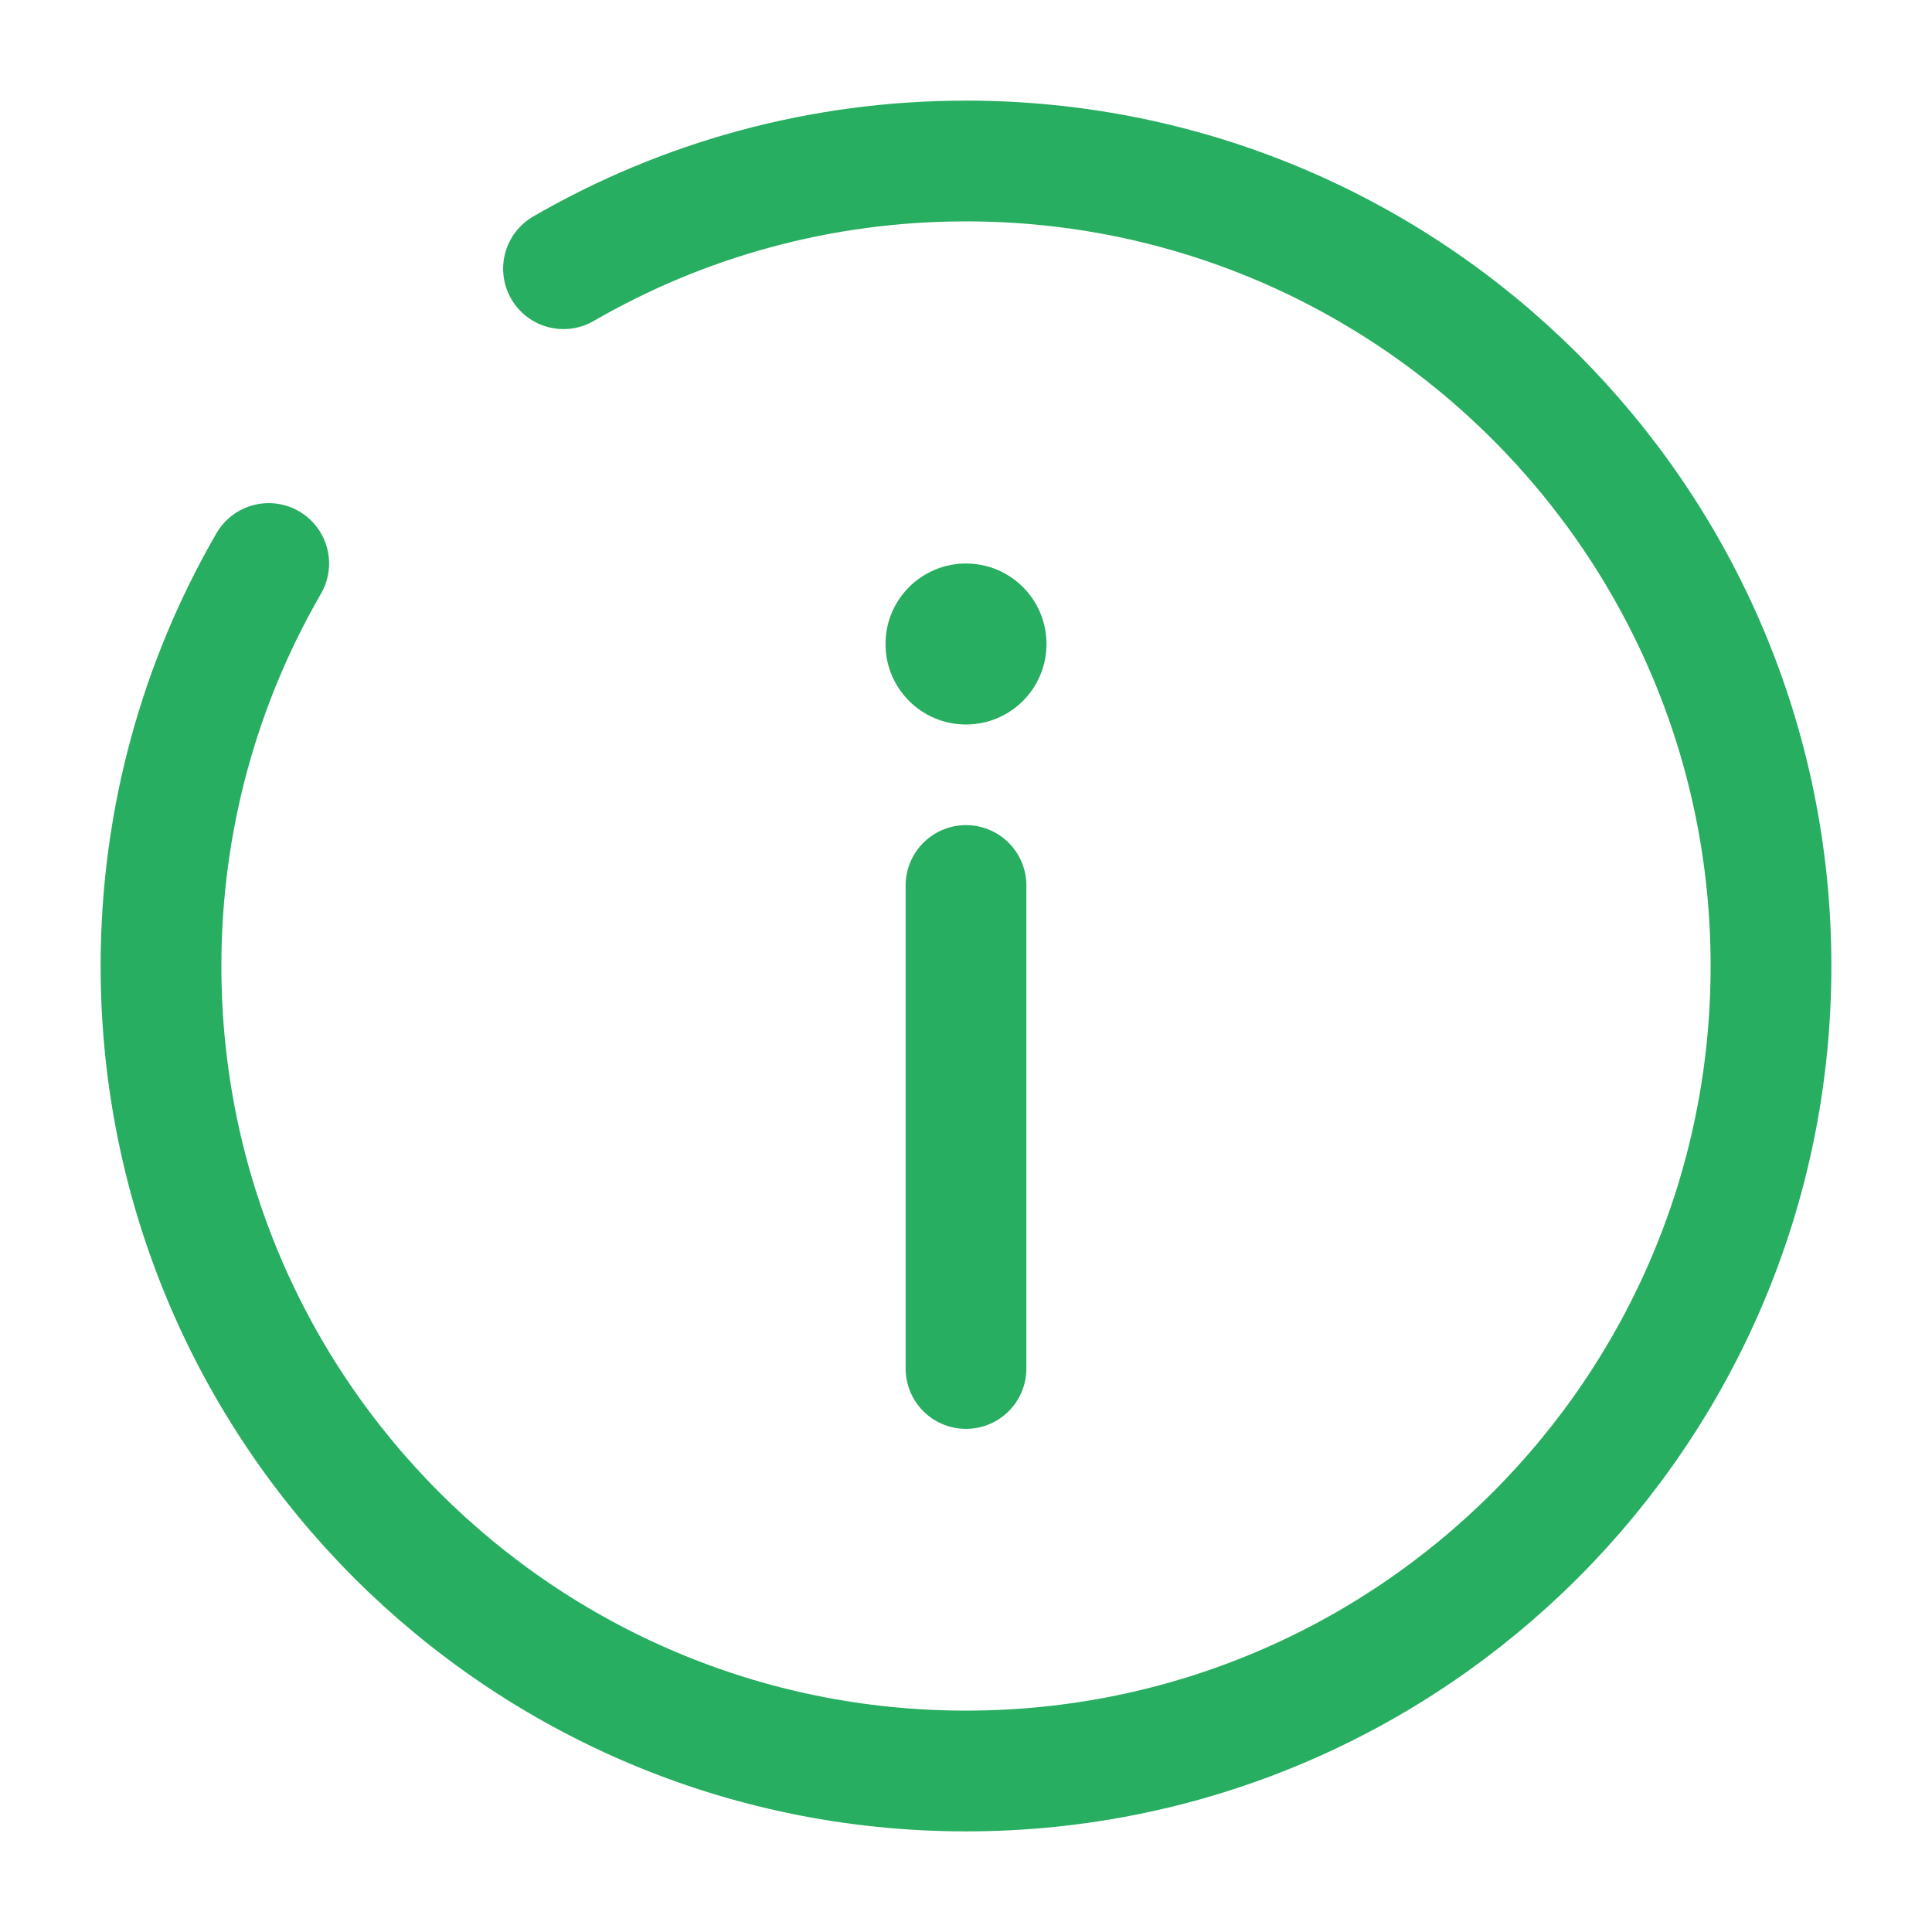
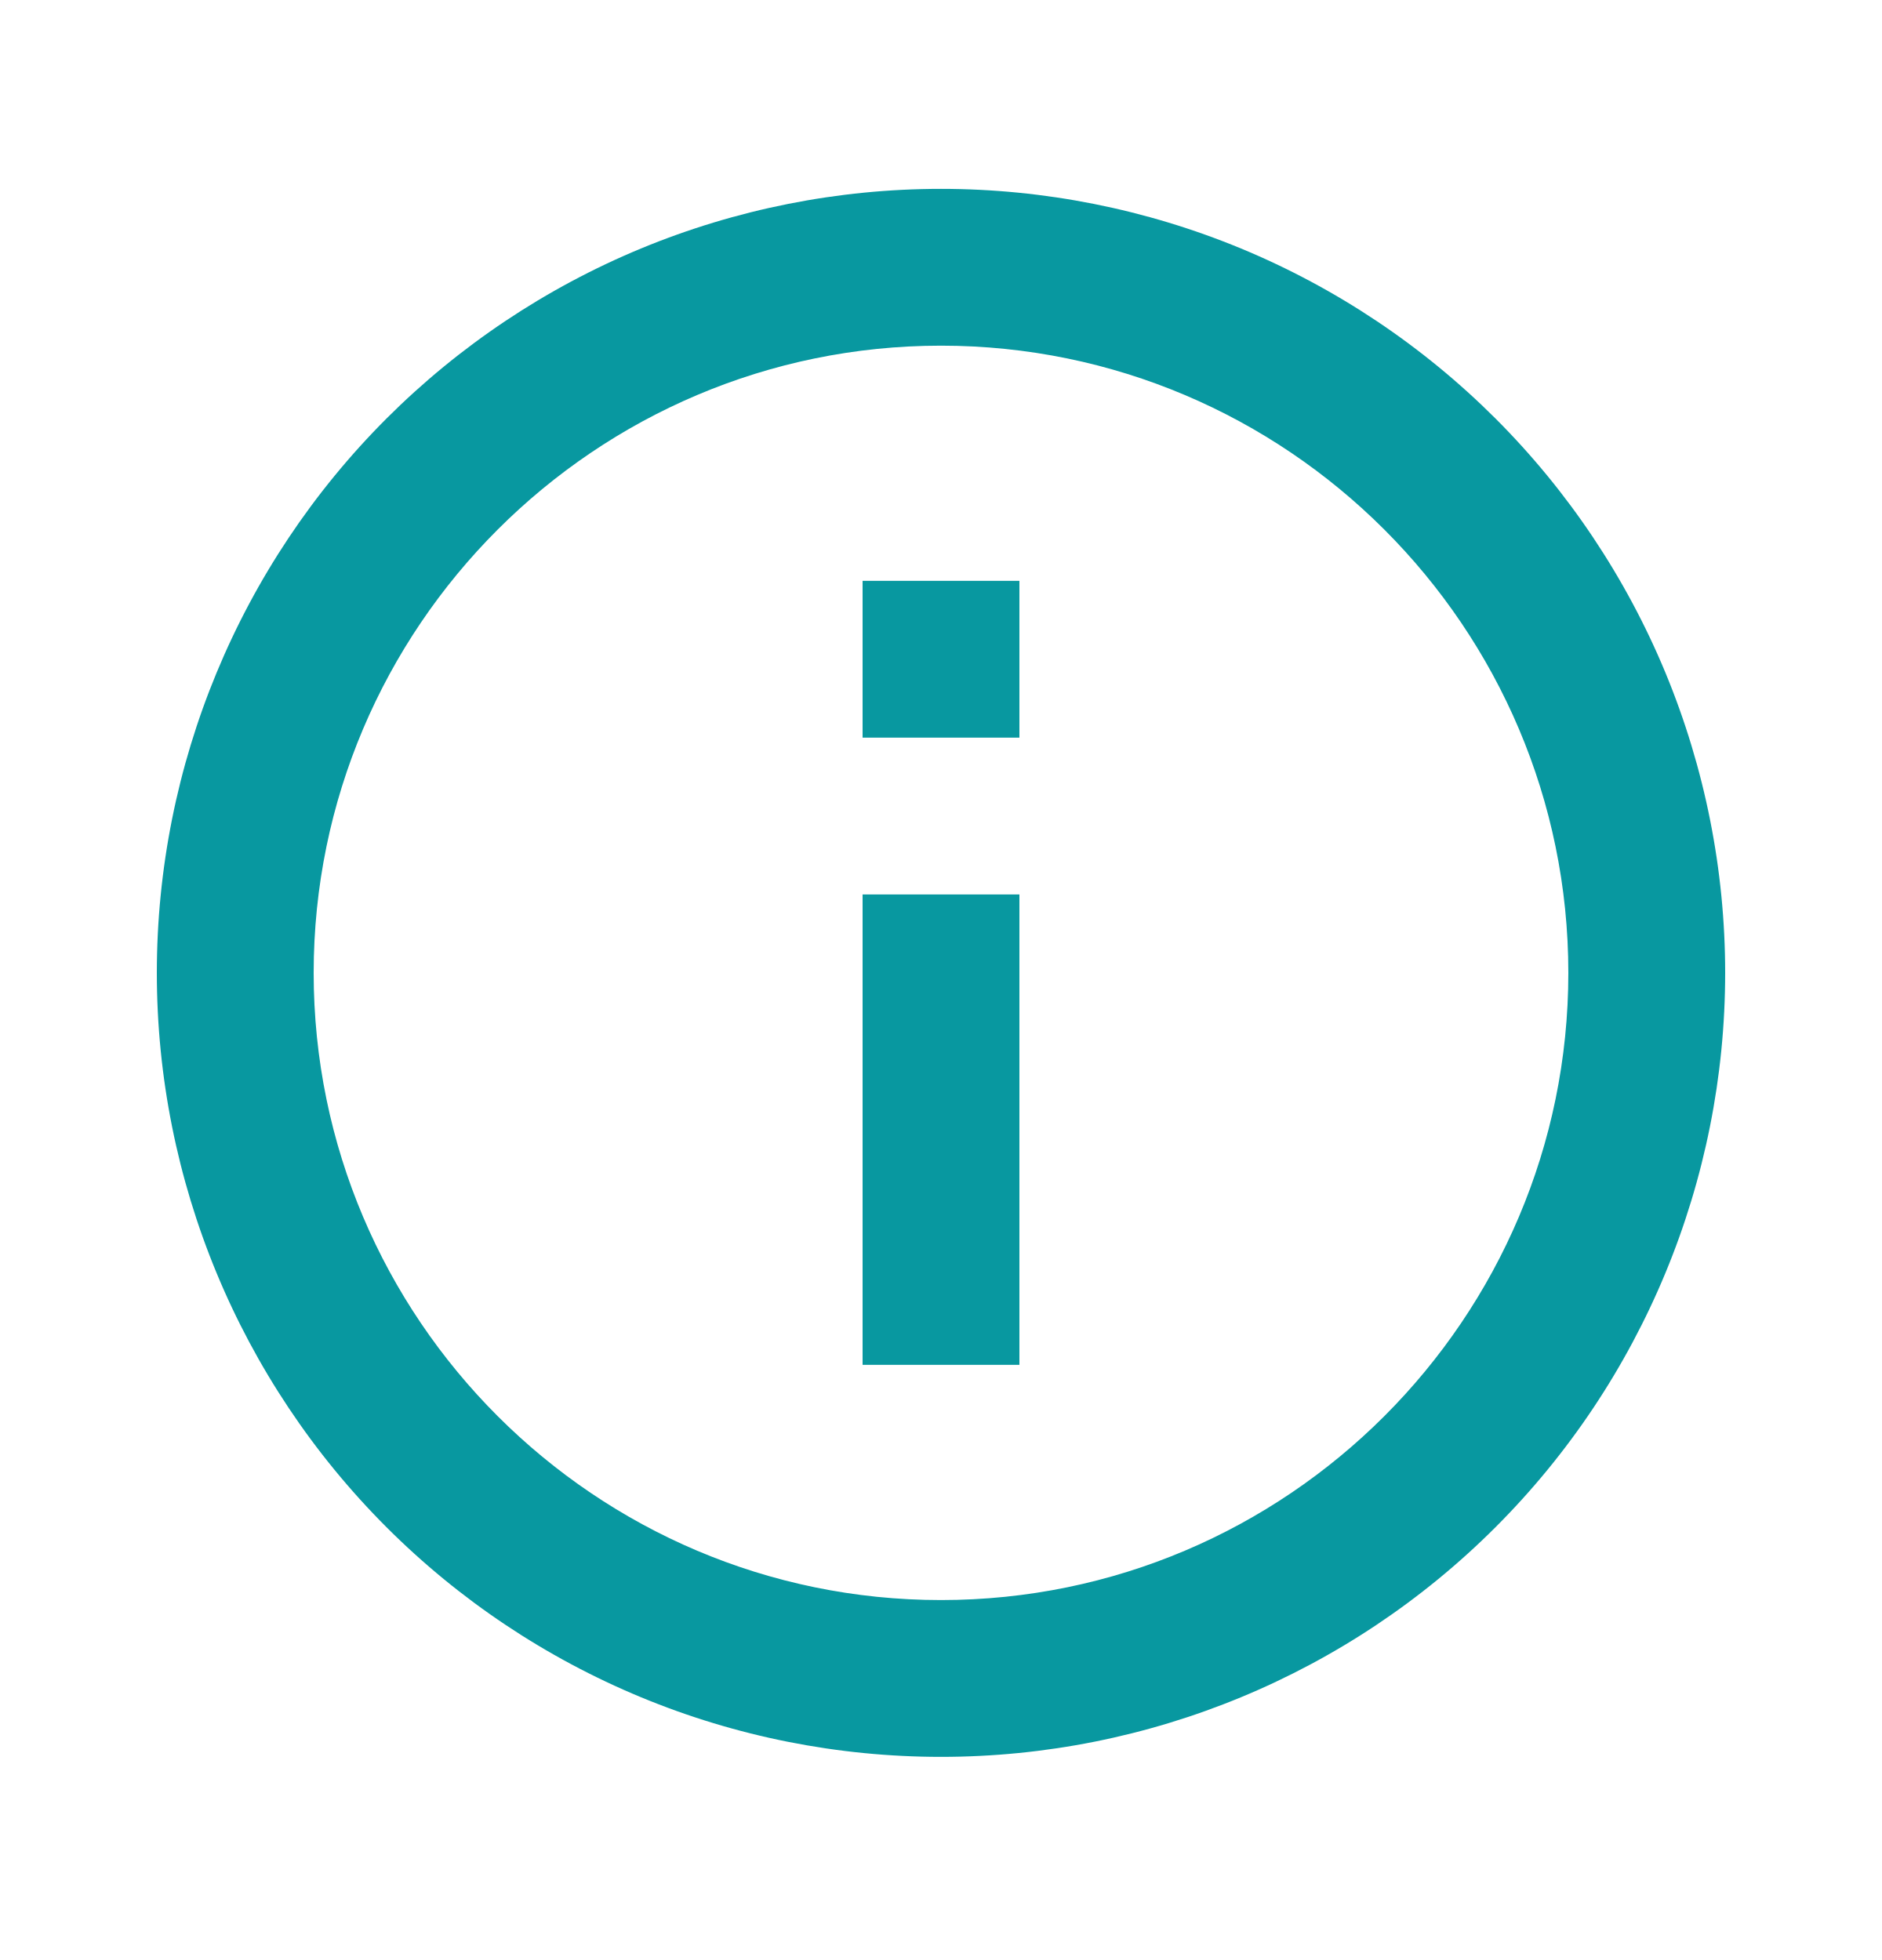
- <svg xmlns="http://www.w3.org/2000/svg" viewBox="0 0 24 24" fill="none">
-   <g id="SVGRepo_bgCarrier" stroke-width="0" />
-   <g id="SVGRepo_tracerCarrier" stroke-linecap="round" stroke-linejoin="round" />
-   <g id="SVGRepo_iconCarrier">
-     <path d="M12 17V11" stroke="#27AE60" stroke-width="1.5" stroke-linecap="round" />
-     <circle cx="1" cy="1" r="1" transform="matrix(1 0 0 -1 11 9)" fill="#27AE60" />
-     <path d="M7 3.338C8.471 2.487 10.179 2 12 2C17.523 2 22 6.477 22 12C22 17.523 17.523 22 12 22C6.477 22 2 17.523 2 12C2 10.179 2.487 8.471 3.338 7" stroke="#27AE60" stroke-width="1.5" stroke-linecap="round" />
-   </g>
+ <svg xmlns="http://www.w3.org/2000/svg" width="24" height="25" viewBox="0 0 24 25" fill="none">
+   <path d="M11 9.409H13V7.409H11V9.409ZM12 20.409C7.59 20.409 4 16.819 4 12.409C4 7.999 7.59 4.409 12 4.409C16.41 4.409 20 7.999 20 12.409C20 16.819 16.41 20.409 12 20.409ZM12 2.409C10.687 2.409 9.386 2.668 8.173 3.17C6.96 3.673 5.858 4.41 4.929 5.338C3.054 7.213 2 9.757 2 12.409C2 15.061 3.054 17.605 4.929 19.48C5.858 20.409 6.96 21.145 8.173 21.648C9.386 22.151 10.687 22.409 12 22.409C14.652 22.409 17.196 21.356 19.071 19.48C20.946 17.605 22 15.061 22 12.409C22 11.096 21.741 9.796 21.239 8.582C20.736 7.369 20 6.267 19.071 5.338C18.142 4.41 17.04 3.673 15.827 3.17C14.614 2.668 13.313 2.409 12 2.409ZM11 17.409H13V11.409H11V17.409Z" fill="#0898A0" />
</svg>
